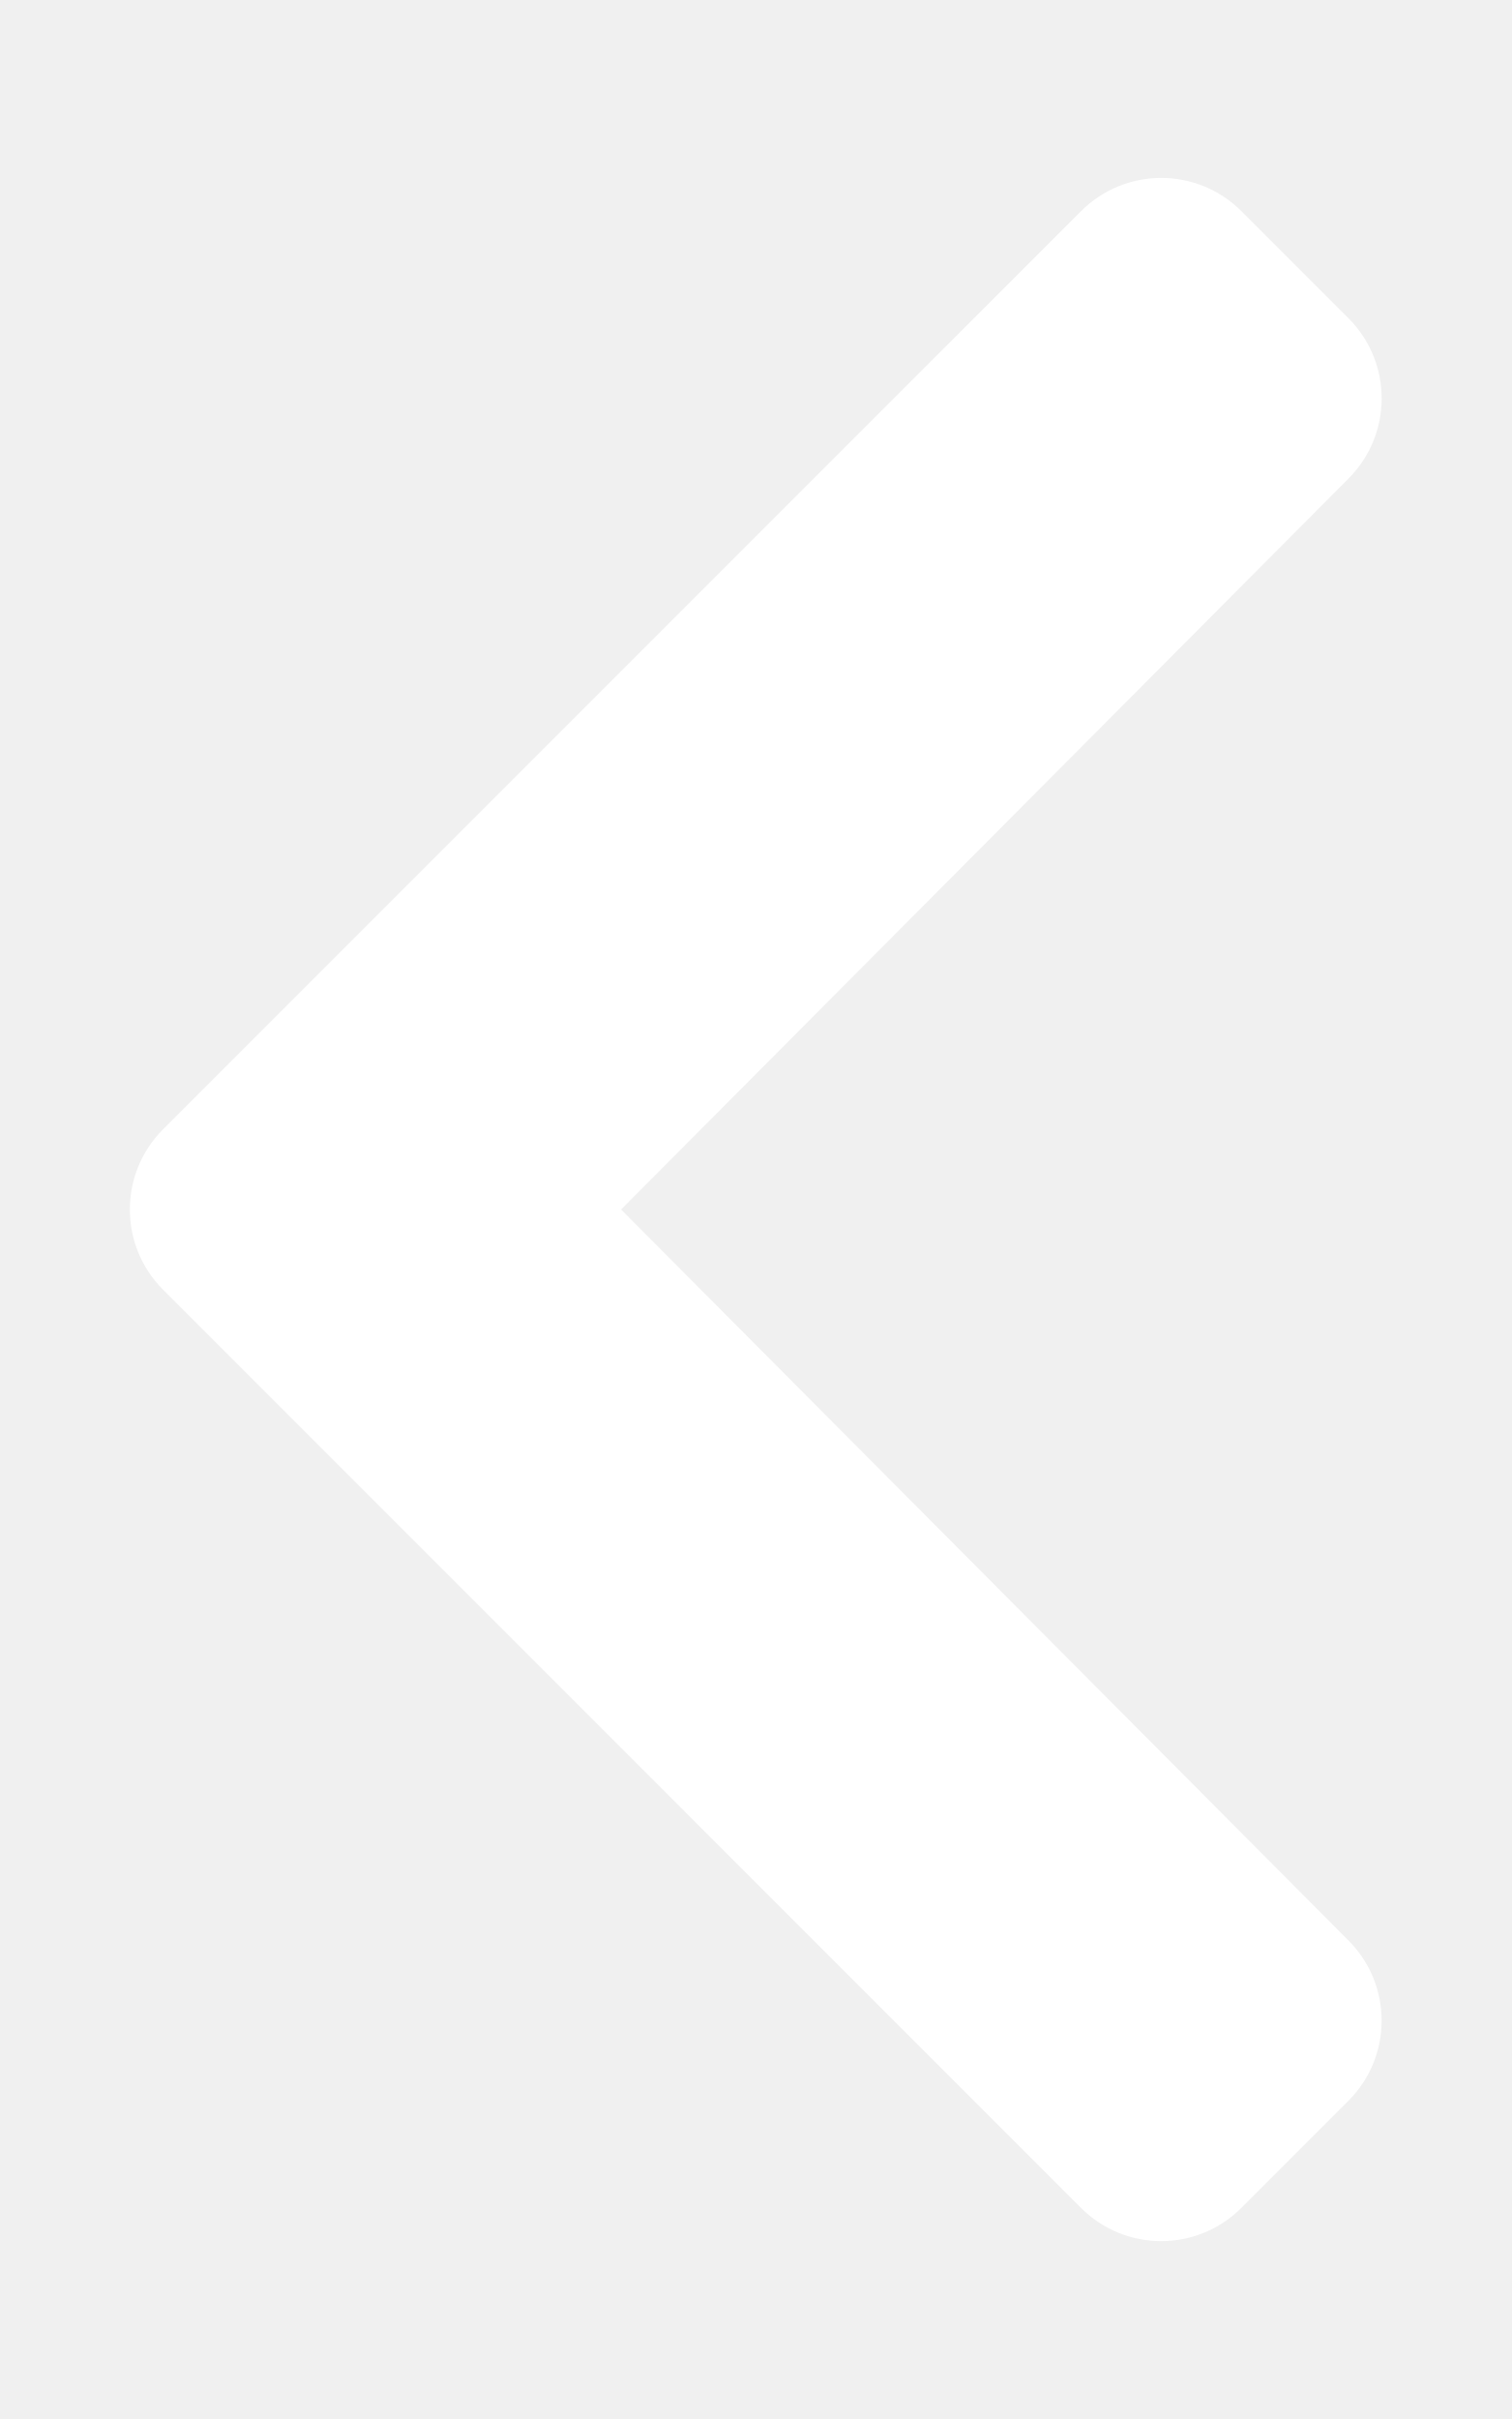
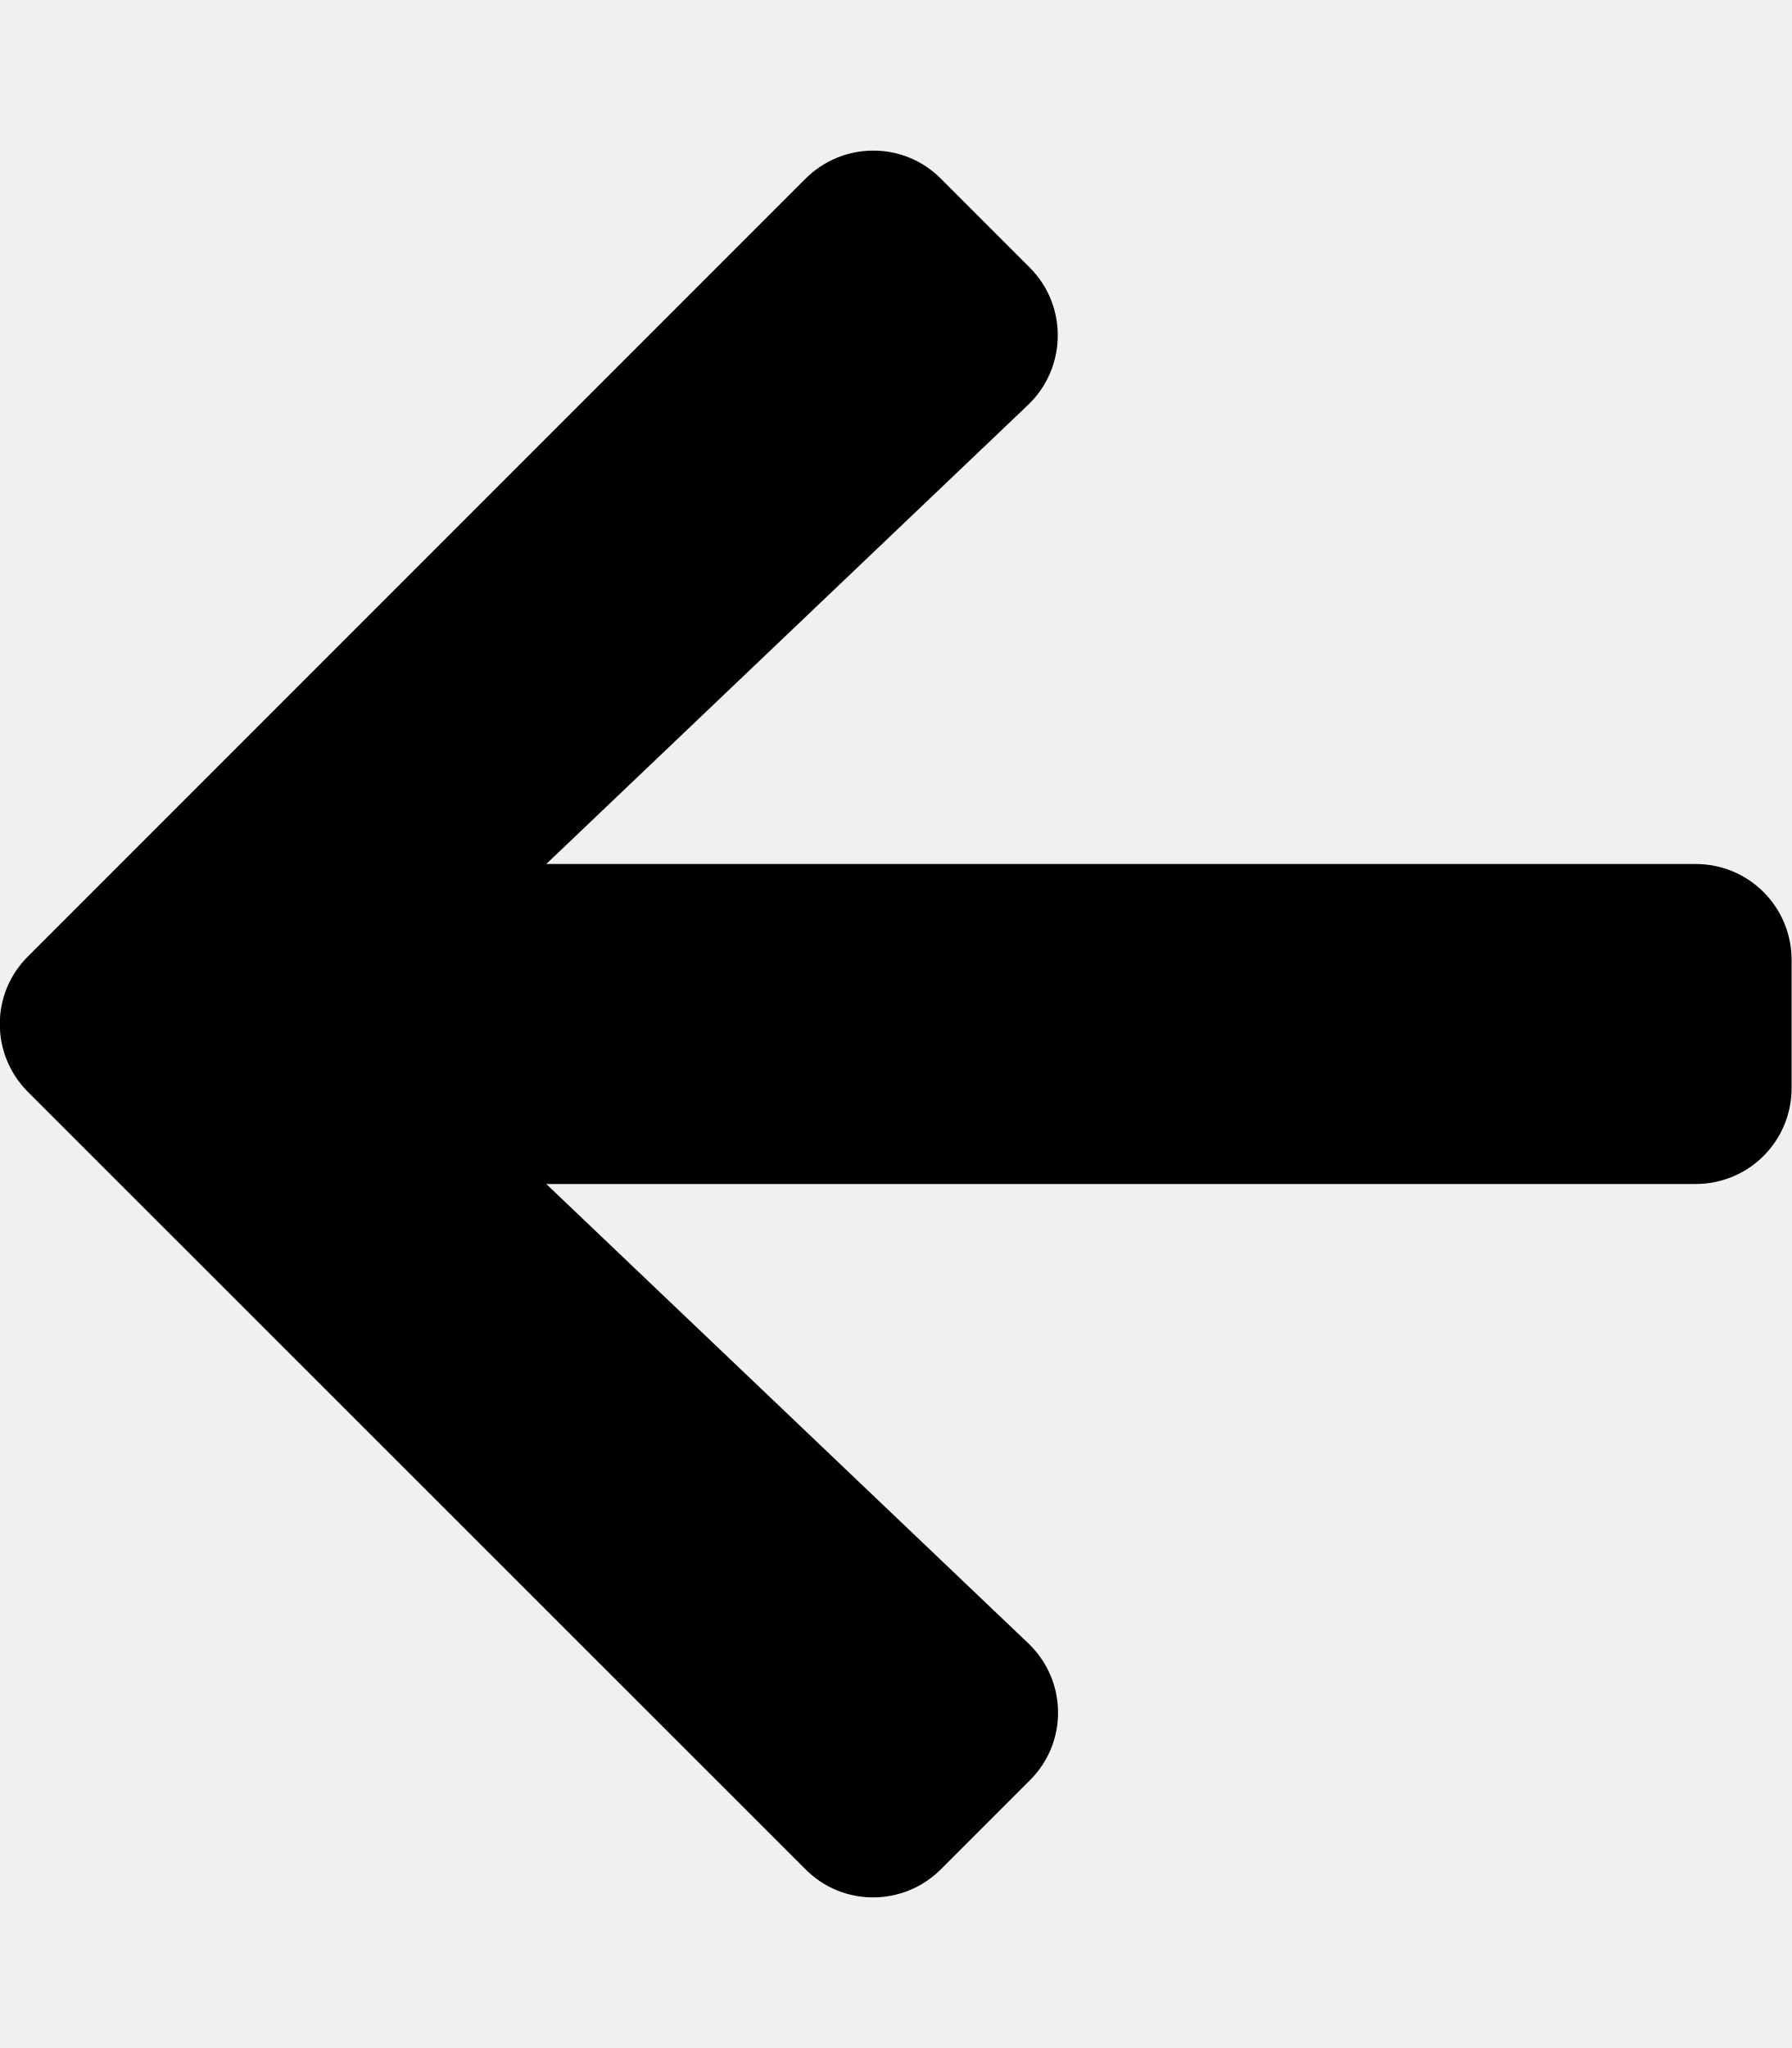
- <svg xmlns="http://www.w3.org/2000/svg" aria-hidden="true" focusable="false" data-prefix="fas" data-icon="chevron-left" class="svg-inline--fa fa-chevron-left fa-w-10" role="img" viewBox="0 0 320 512">
-   <path fill="white" d="M34.52 239.03L228.87 44.69c9.37-9.37 24.57-9.37 33.94 0l22.67 22.67c9.36 9.36 9.37 24.52.04 33.9L131.49 256l154.02 154.75c9.34 9.38 9.32 24.54-.04 33.9l-22.67 22.67c-9.37 9.37-24.57 9.37-33.94 0L34.52 272.97c-9.37-9.37-9.37-24.57 0-33.94z" />
+ <svg xmlns="http://www.w3.org/2000/svg" aria-hidden="true" data-prefix="fas" data-icon="arrow-left" class="svg-inline--fa fa-arrow-left fa-w-14" viewBox="0 0 448 512">
+   <path fill="currentColor" d="M257.5 445.1l-22.2 22.2c-9.4 9.4-24.6 9.4-33.9 0L7 273c-9.4-9.4-9.4-24.6 0-33.9L201.4 44.7c9.4-9.4 24.6-9.4 33.9 0l22.2 22.2c9.5 9.5 9.3 25-.4 34.3L136.6 216H424c13.3 0 24 10.7 24 24v32c0 13.3-10.7 24-24 24H136.6l120.5 114.8c9.8 9.3 10 24.8.4 34.3z" />
</svg>
